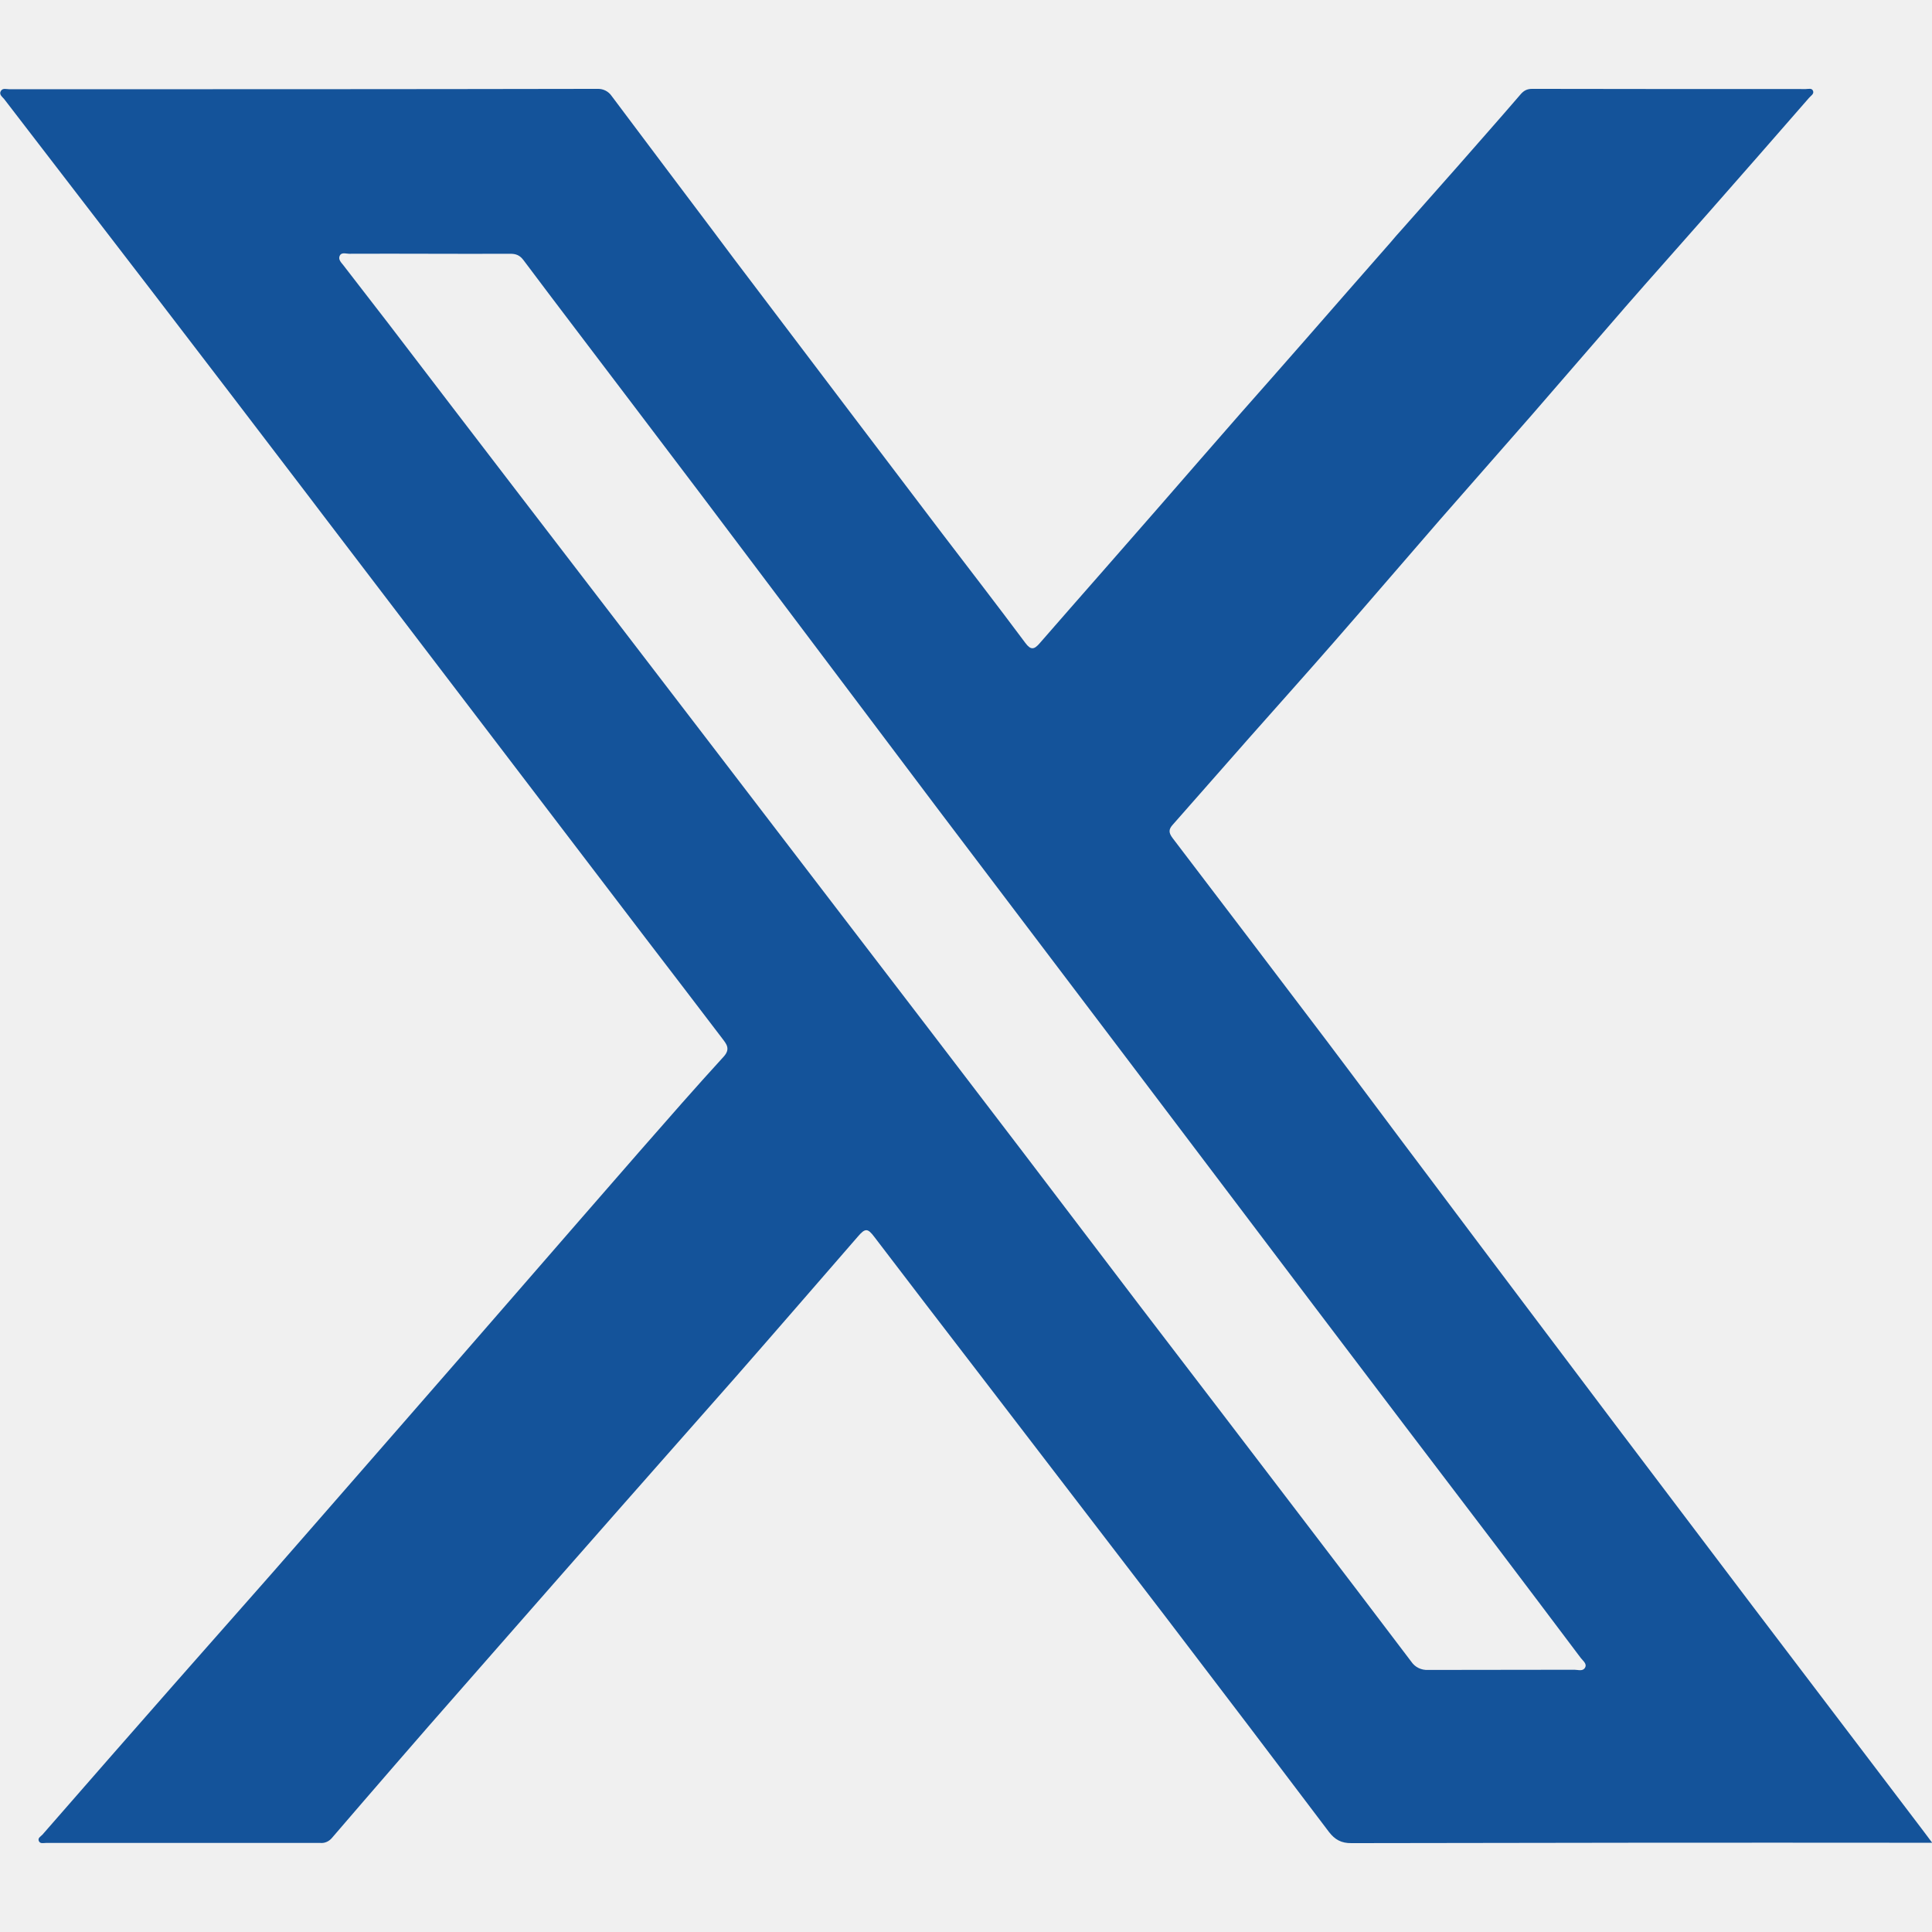
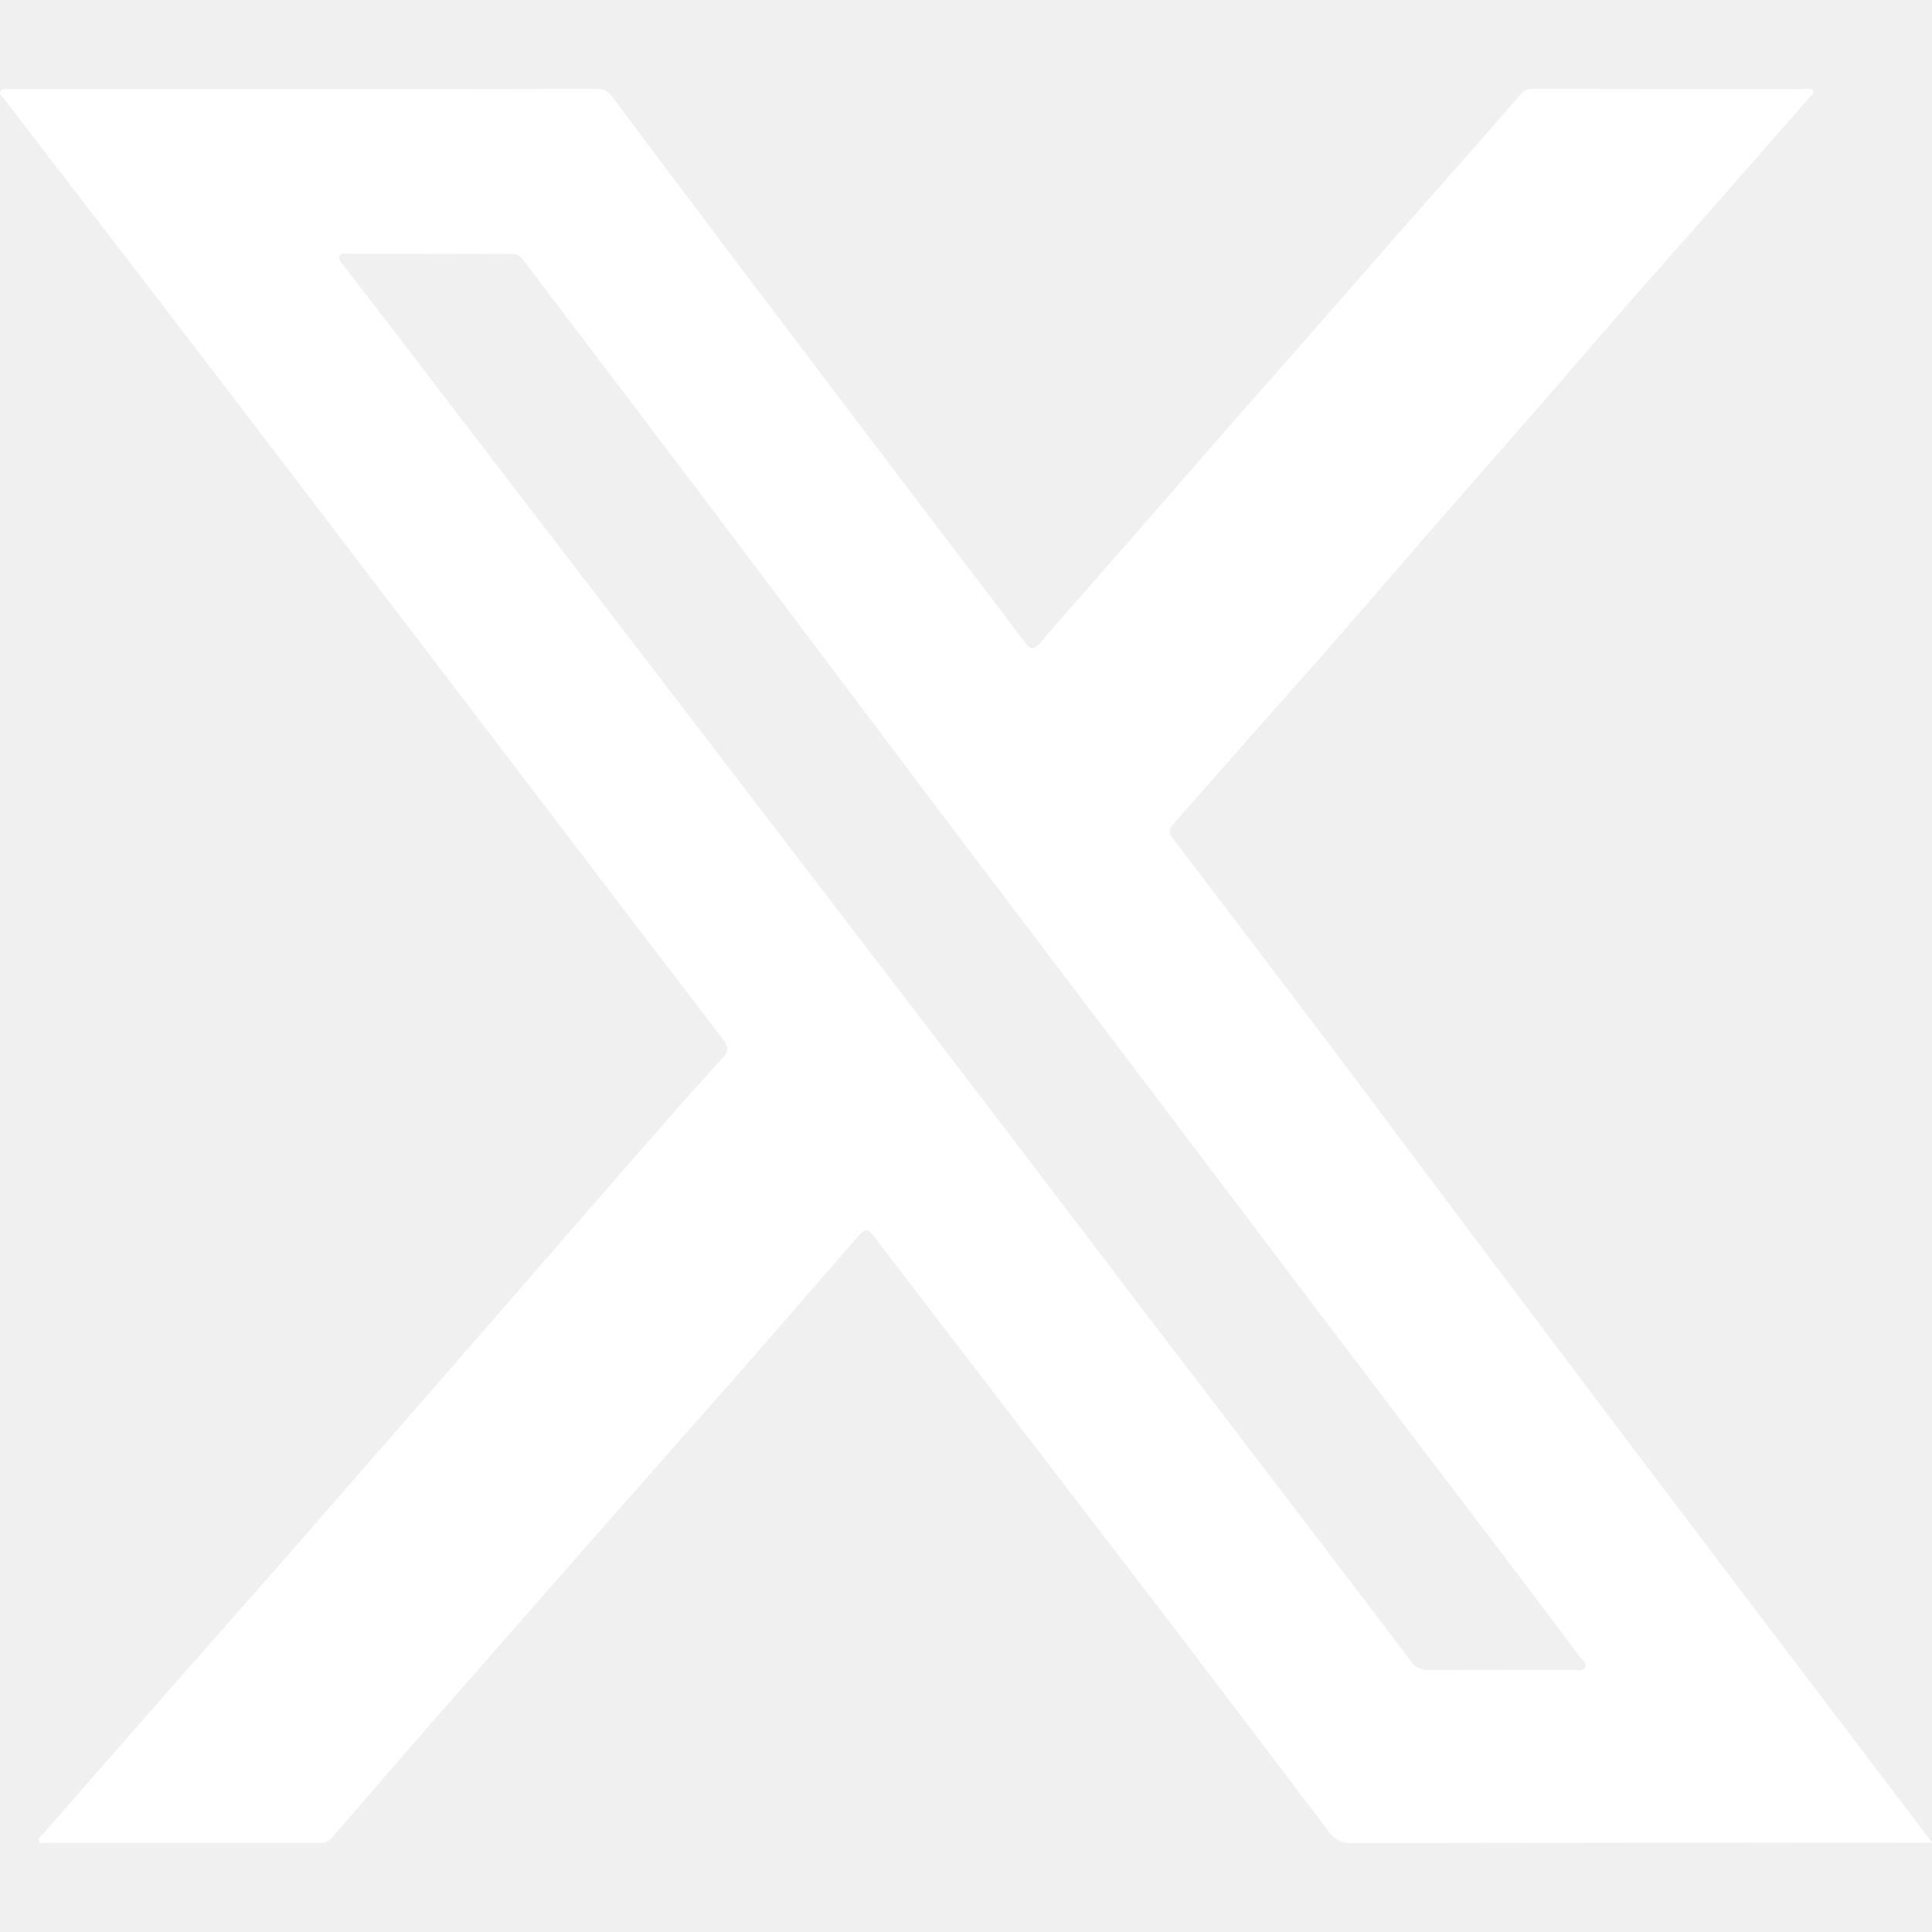
<svg xmlns="http://www.w3.org/2000/svg" version="1.1" id="Layer_1" x="0px" y="0px" viewBox="0 0 1024 1024" style="enable-background:new 0 0 1024 1024;" xml:space="preserve">
  <style type="text/css">
- 	.st0{fill:#14539A;}
+ 	.st0{fill:#ffffff;}
</style>
  <path class="st0" d="M1019,969.9c-29.9-39.4-59.8-78.7-89.7-118.1c-22.8-30.1-45.6-60.2-68.4-90.4l-1-1.3  c-34.2-45.4-68.5-90.8-102.6-136.3c-18.2-24.1-36.2-48.4-54.4-72.5c-27.1-35.8-54.2-71.4-81.4-107.1c-2.2-2.9-2.1-4.7,0.1-7.1  c13.5-15.3,26.9-30.6,40.4-45.9c15.1-17.1,30.3-34,45.3-51.2c18.7-21.4,37.1-42.9,55.7-64.3c16.3-18.7,32.8-37.3,49.1-56  c16-18.4,31.9-36.9,47.9-55.3c0.4-0.5,0.8-0.9,1.2-1.4c14.4-16.5,29-32.8,43.4-49.2c18.1-20.6,36.2-41.2,54.2-61.9  c0.9-1.1,2.7-2,2.2-3.6c-0.6-1.8-2.5-1.1-3.9-1.1c-48.3,0-96.7,0-145-0.1c-2.9,0-4.6,1-6.5,3.3c-11,12.8-22.2,25.4-33.3,38.1  c-9.7,11-19.4,21.9-29.1,32.9c-2.1,2.3-4.2,4.7-6.2,7.1c-15.3,17.4-30.5,34.8-45.7,52.2c-11.2,12.8-22.5,25.6-33.8,38.4  c-14.5,16.6-29,33.2-43.5,49.9c-10,11.4-20,22.9-30,34.3c-11,12.5-22,25.1-33,37.7c-2.8,3.2-4.6,3.8-7.6-0.3  c-14.6-19.6-29.6-39-44.4-58.4c-32.7-43.1-65.4-86.2-98-129.3c-8-10.5-15.9-21-23.8-31.6c-17.7-23.5-35.4-47-53-70.5  c-1.7-2.5-4.5-3.9-7.5-3.8C212.8,47.3,108.9,47.3,5,47.3c-1.6,0-3.6-0.8-4.6,1s0.8,3,1.8,4.2c26.1,33.9,52.1,67.8,78.2,101.7  c28.1,36.6,56.1,73.3,84.1,110l6.6,8.7c29.8,39,59.5,78.1,89.3,117.1c27.3,35.8,54.6,71.6,81.9,107.4c13.5,17.7,27.1,35.3,40.5,53  c2.2,2.9,4.5,5.5,0.8,9.6c-15,16.4-29.6,33.1-44.3,49.9c-21.9,25.1-43.8,50.3-65.7,75.5c-19.9,22.9-39.9,45.9-59.9,68.8  c-16.4,18.8-32.9,37.7-49.3,56.5c-6.7,7.7-13.4,15.3-20.1,23c-17.1,19.5-34.4,38.9-51.5,58.4c-23.5,26.7-46.9,53.5-70.3,80.3  c-0.9,1-2.8,1.8-1.8,3.6c0.7,1.3,2.4,0.8,3.6,0.8c48.5,0,97,0,145.6,0c2.2,0.2,4.4-0.8,5.9-2.5c11.1-12.9,22.2-25.8,33.4-38.7  c6-6.9,11.9-13.7,17.9-20.6c12.6-14.3,25.1-28.7,37.7-43c21.6-24.7,43.3-49.3,64.9-73.9c19.7-22.4,39.5-44.7,59.2-67.1  c22-25.1,43.8-50.3,65.7-75.5c4-4.7,5.3-4.6,8.9,0.2c18.1,23.7,36.2,47.4,54.4,71c33.1,43.2,66.3,86.4,99.4,129.6  c14.9,19.5,29.8,39.1,44.7,58.7c14.2,18.7,28.3,37.4,42.4,56c3.1,4,6.5,6,12,5.9c100-0.2,200-0.3,300-0.2h7.7  C1021.8,973.7,1020.5,971.8,1019,969.9z M604.2,692.2c-20.9-27.4-41.7-54.9-62.6-82.3c-32.8-43-65.7-86-98.6-128.9  c-22.9-29.9-45.7-59.7-68.6-89.6c-33.5-43.7-66.9-87.3-100.4-130.9c-22.8-29.7-45.5-59.4-68.2-89.1c-7.9-10.3-15.9-20.5-23.8-30.8  c-1.1-1.4-2.8-3-2-4.9c0.9-2.2,3.3-1.2,5-1.2c14.3-0.1,28.6,0,43,0c14.1,0,28.2,0.1,42.4,0c3,0,5,0.7,7,3.3  c19.1,25.5,38.5,50.8,57.7,76.2c24.1,31.7,48.1,63.5,72,95.3c30.2,40.1,60.4,80.2,90.6,120.3c33,43.6,66,87.2,99,130.7  c33.6,44.5,67.3,88.9,100.9,133.4c31.5,41.6,63,83.1,94.7,124.7c15.2,20.1,30.4,40.2,45.5,60.3c1.1,1.5,3.5,3.1,2.3,5.2  s-3.7,1.1-5.6,1.1c-25.8,0.1-51.7,0-77.5,0.1c-3.6,0.2-7-1.4-9-4.4c-19-25.1-38.1-50.2-57.2-75.2C662.1,767.8,633.1,730,604.2,692.2  z" />
</svg>
